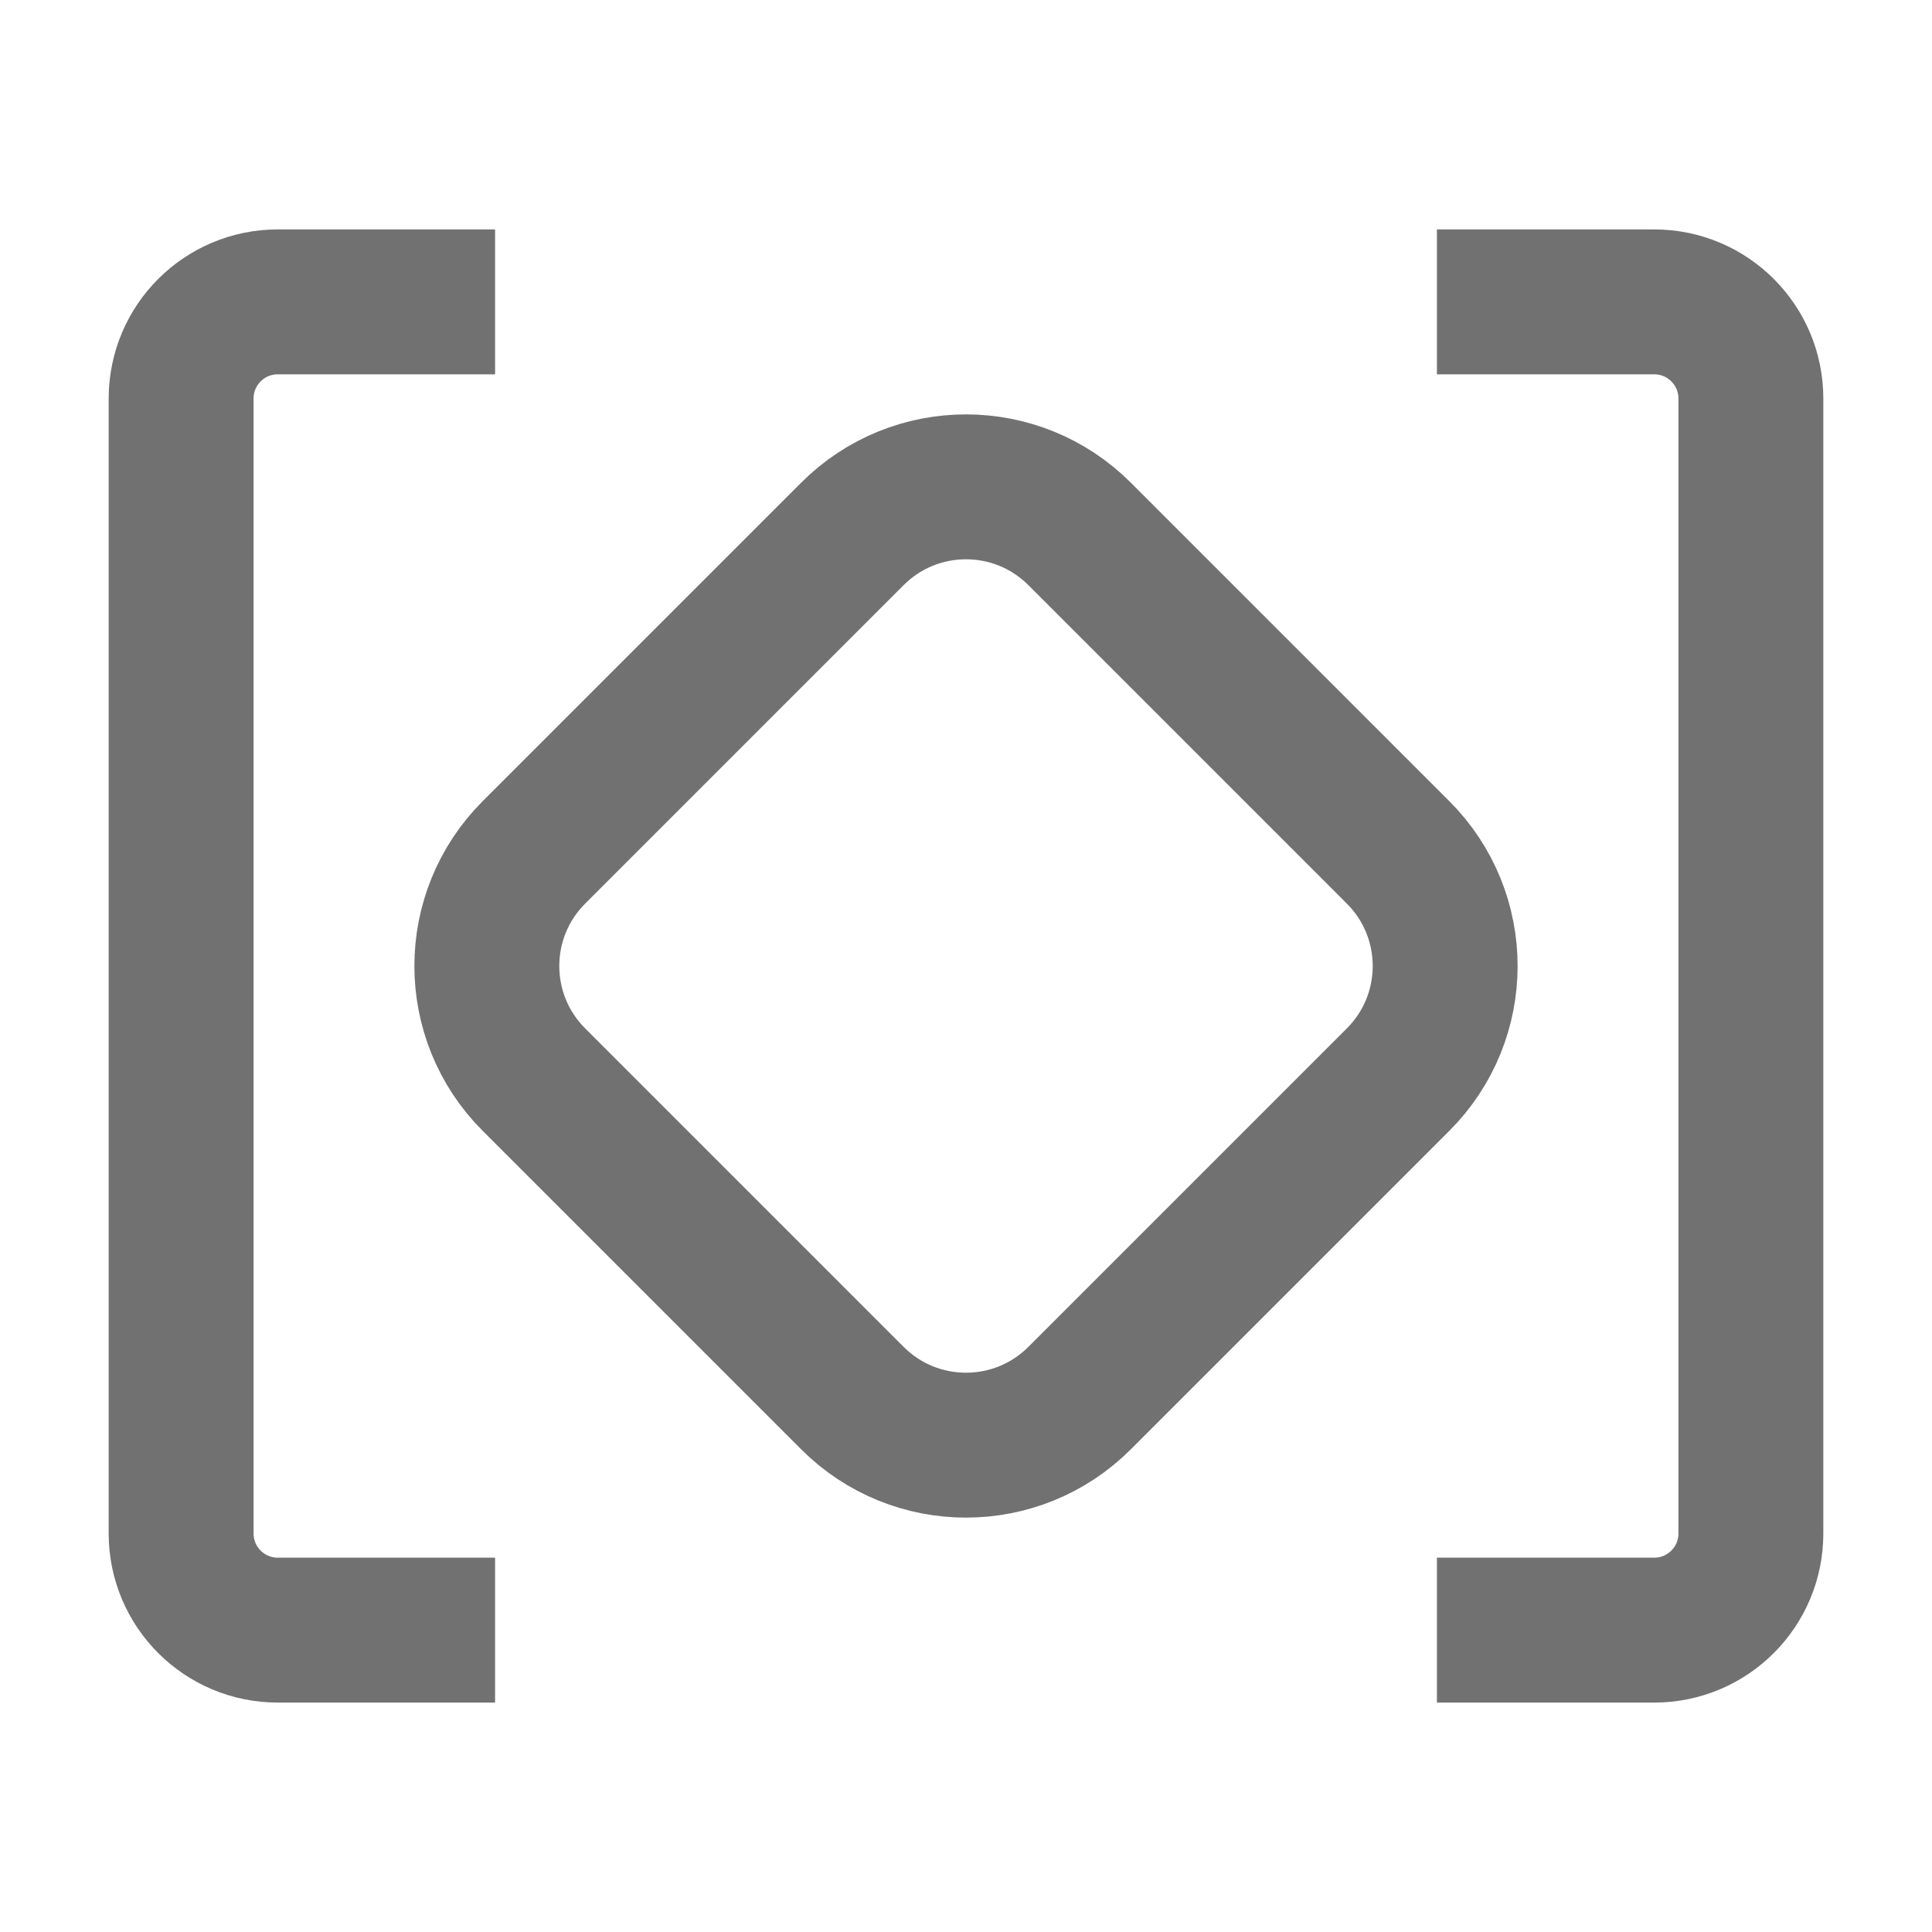
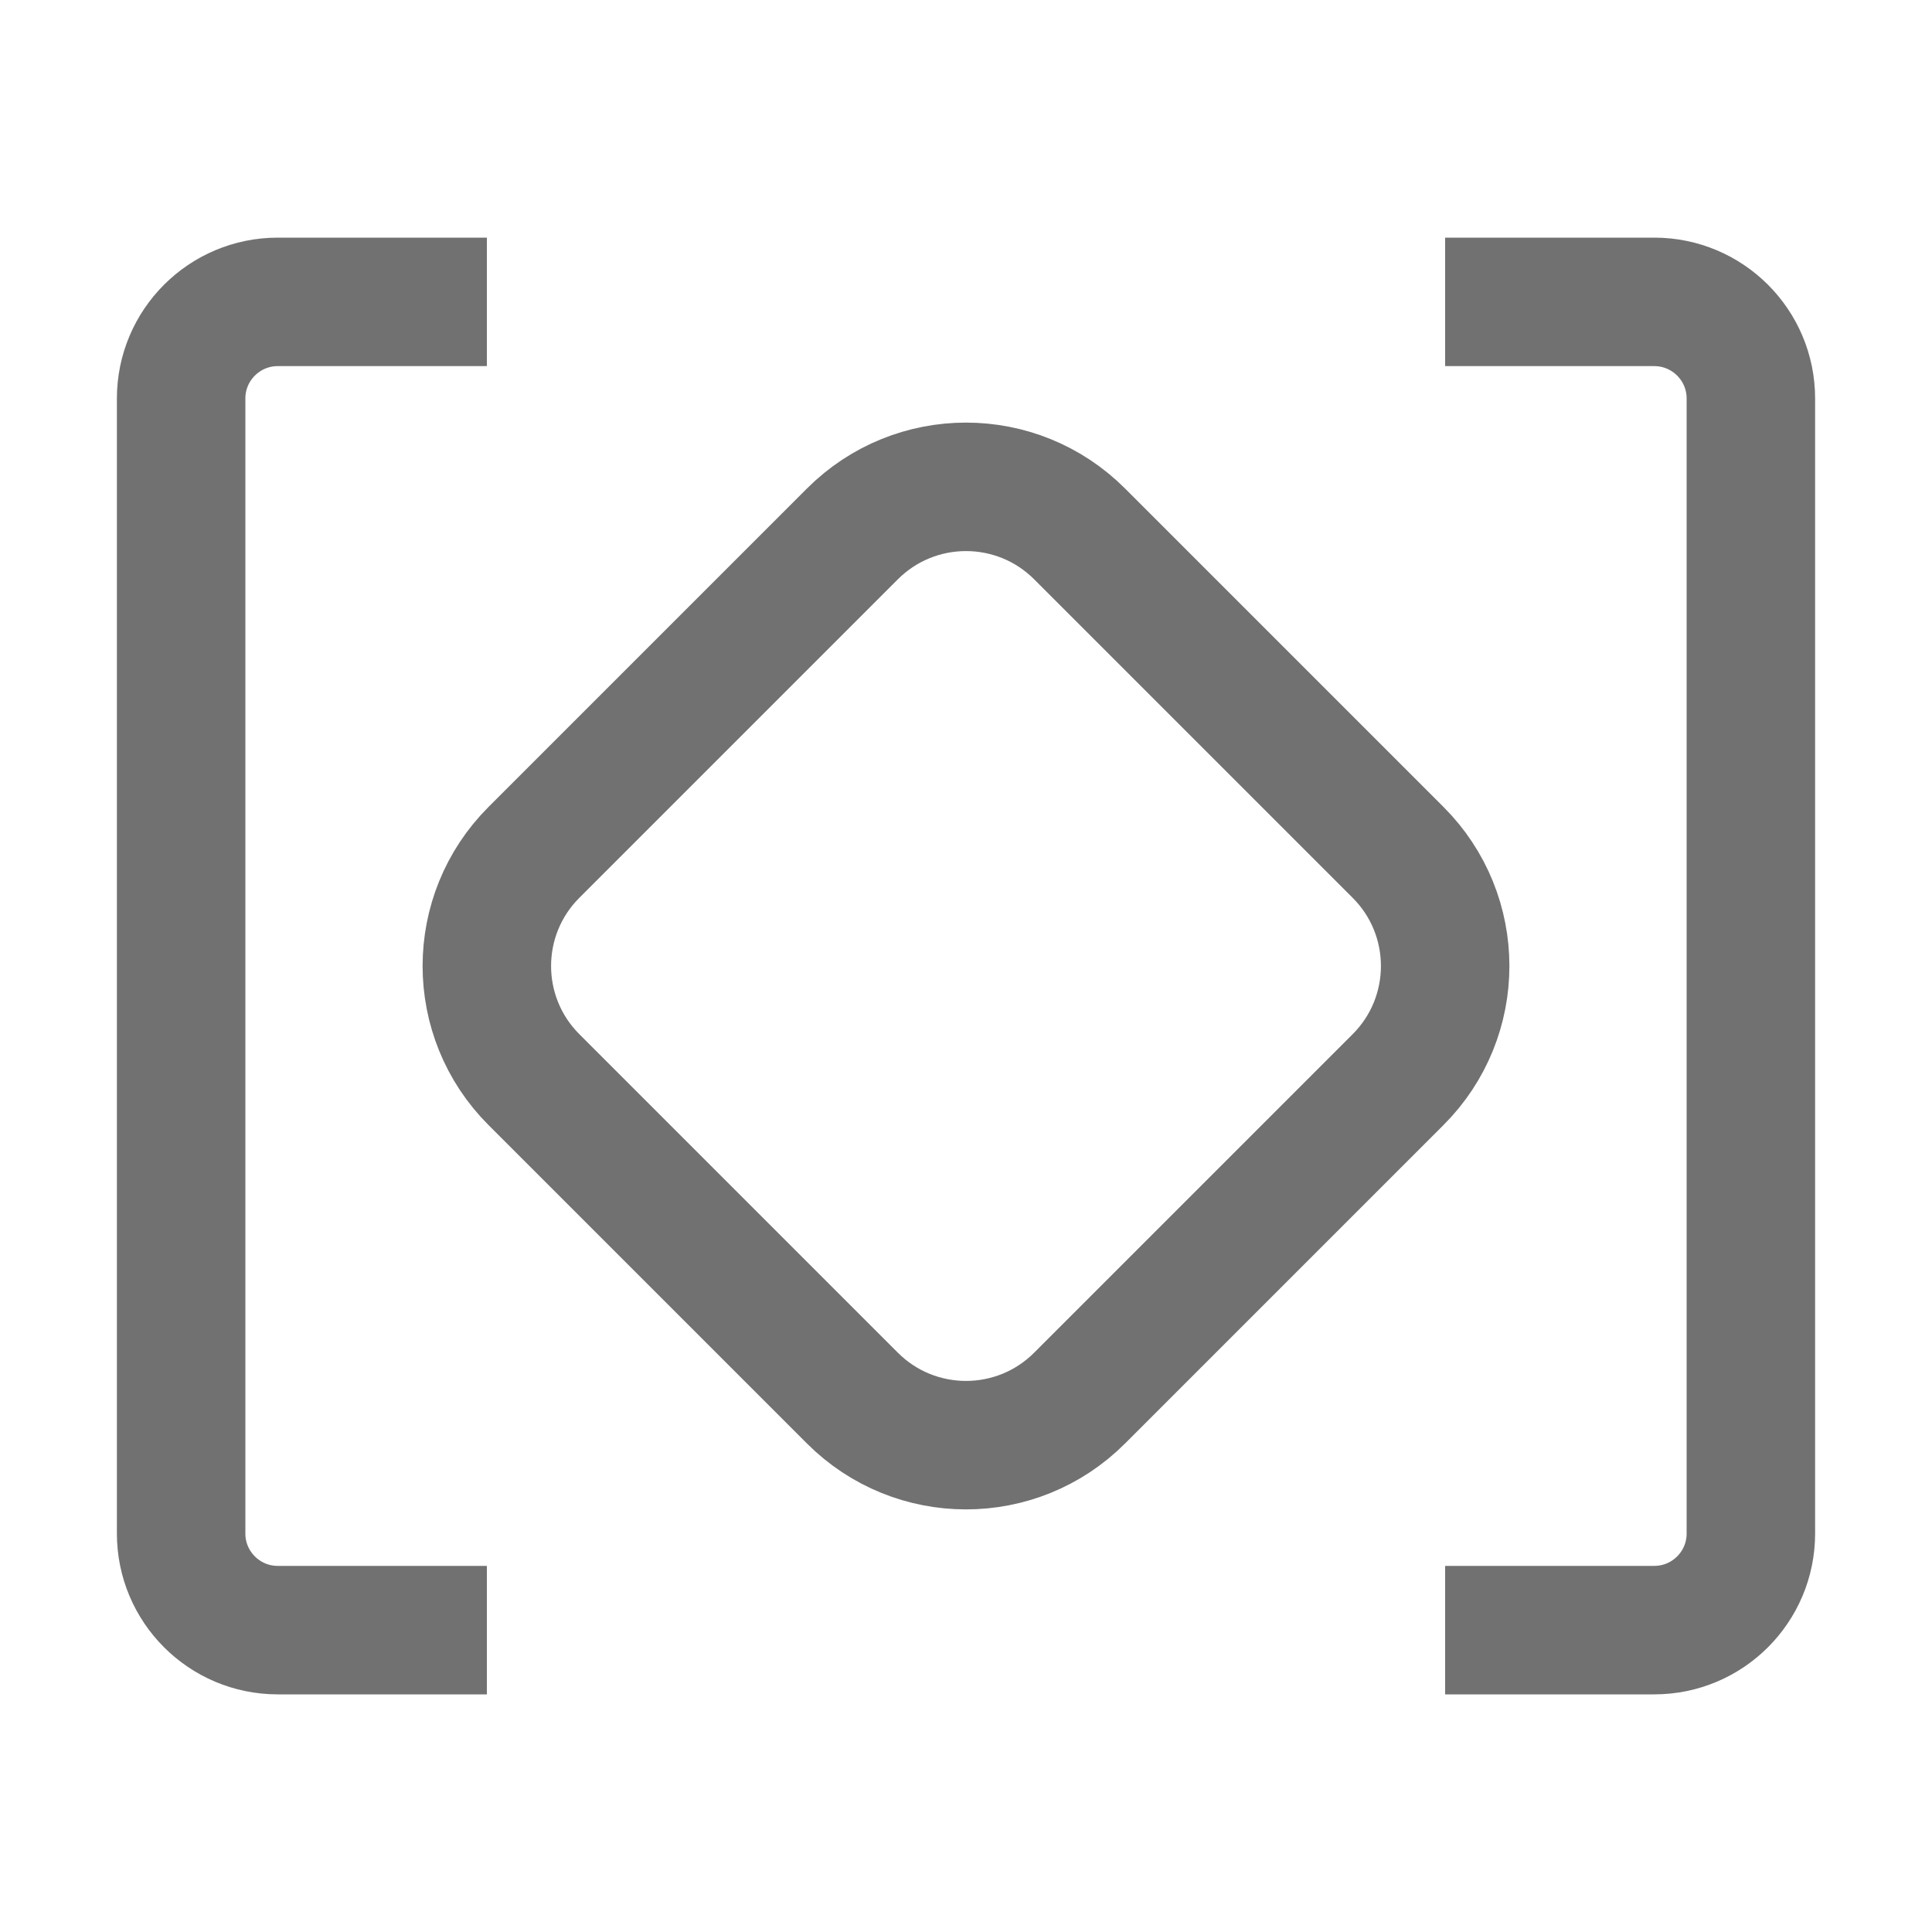
<svg xmlns="http://www.w3.org/2000/svg" width="20" height="20" viewBox="0 0 20 20" fill="none">
-   <path d="M4.375 16.875H2.875C2.323 16.875 1.875 16.427 1.875 15.875V10V4.125C1.875 3.573 2.323 3.125 2.875 3.125H4.375" stroke="#717171" stroke-width="1.5" stroke-linecap="square" />
-   <path d="M15.625 16.875H17.125C17.677 16.875 18.125 16.427 18.125 15.875V4.125C18.125 3.573 17.677 3.125 17.125 3.125H15.625" stroke="#717171" stroke-width="1.5" stroke-linecap="square" />
-   <path d="M11.177 5.528L14.472 8.823C15.123 9.473 15.123 10.527 14.472 11.177L11.177 14.472C10.527 15.123 9.473 15.123 8.823 14.472L5.528 11.177C4.877 10.527 4.877 9.473 5.528 8.823L8.823 5.528C9.473 4.877 10.527 4.877 11.177 5.528Z" stroke="#717171" stroke-width="1.5" />
+   <path d="M4.375 16.875H2.875C2.323 16.875 1.875 16.427 1.875 15.875V10V4.125C1.875 3.573 2.323 3.125 2.875 3.125H4.375" stroke="#717171" stroke-width="1.33" stroke-linecap="square" />
+   <path d="M15.625 16.875H17.125C17.677 16.875 18.125 16.427 18.125 15.875V4.125C18.125 3.573 17.677 3.125 17.125 3.125H15.625" stroke="#717171" stroke-width="1.33" stroke-linecap="square" />
+   <path d="M11.177 5.528L14.472 8.823C15.123 9.473 15.123 10.527 14.472 11.177L11.177 14.472C10.527 15.123 9.473 15.123 8.823 14.472L5.528 11.177C4.877 10.527 4.877 9.473 5.528 8.823L8.823 5.528C9.473 4.877 10.527 4.877 11.177 5.528Z" stroke="#717171" stroke-width="1.33" />
</svg>
